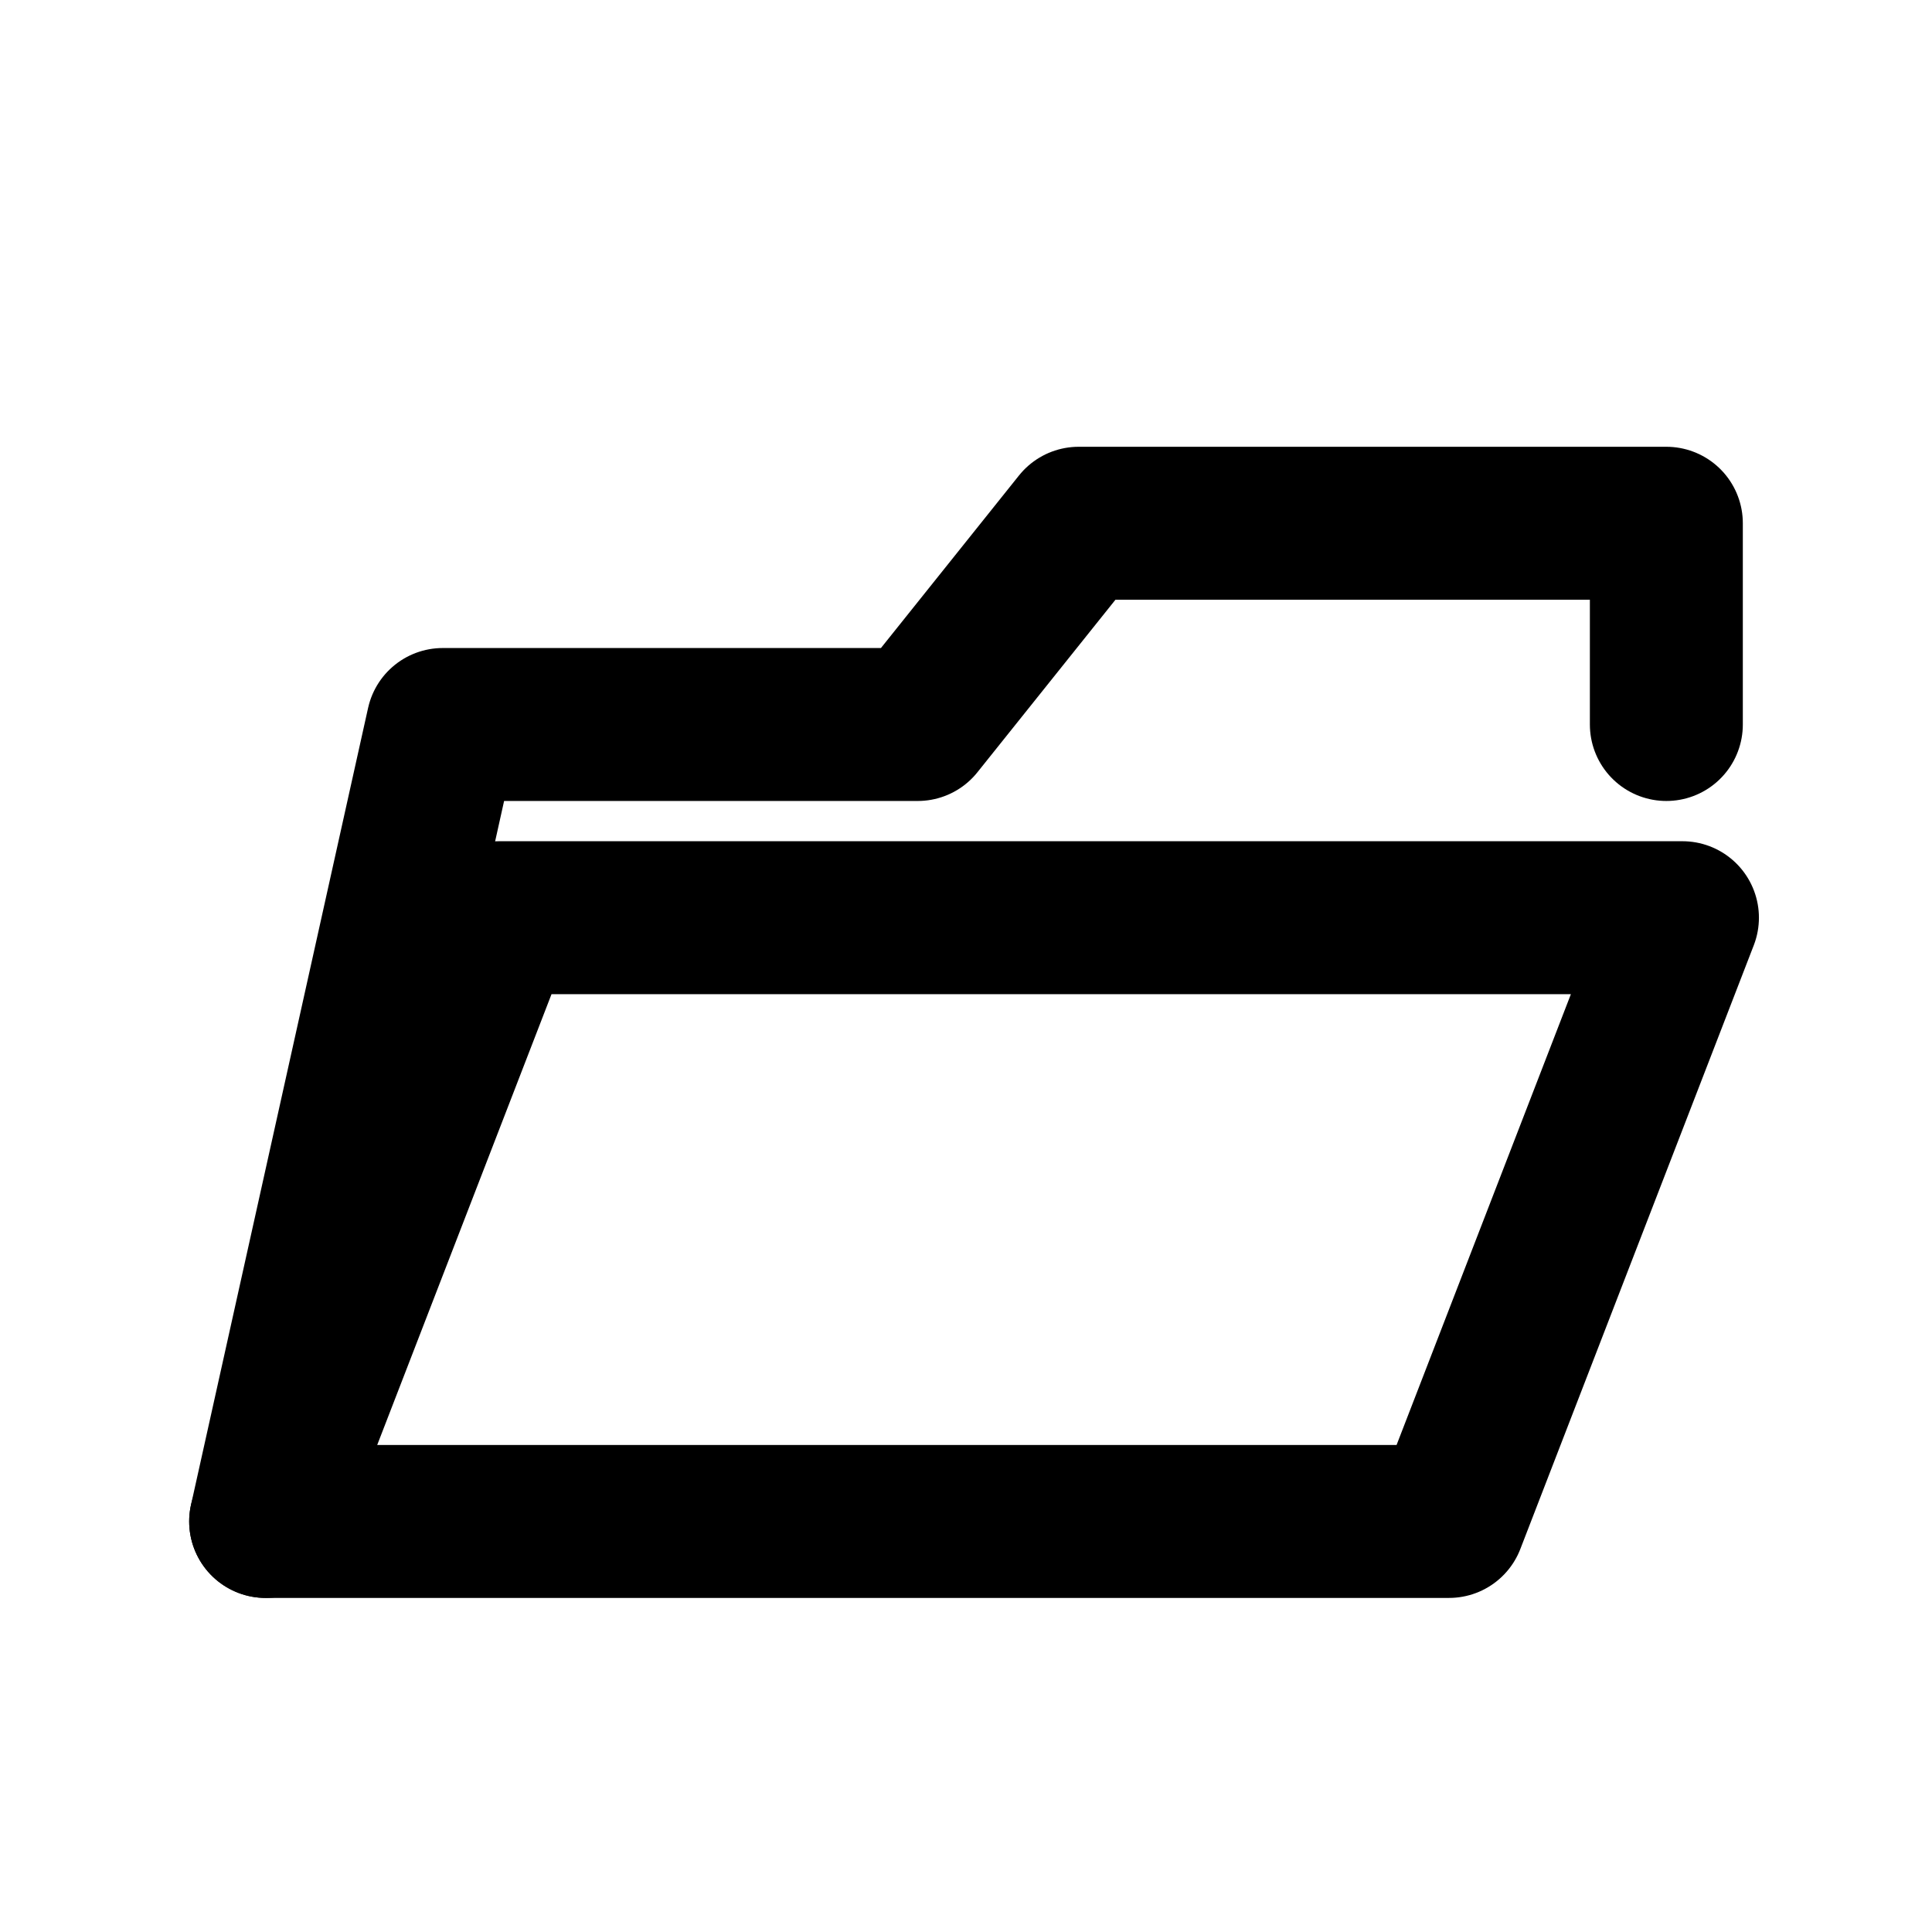
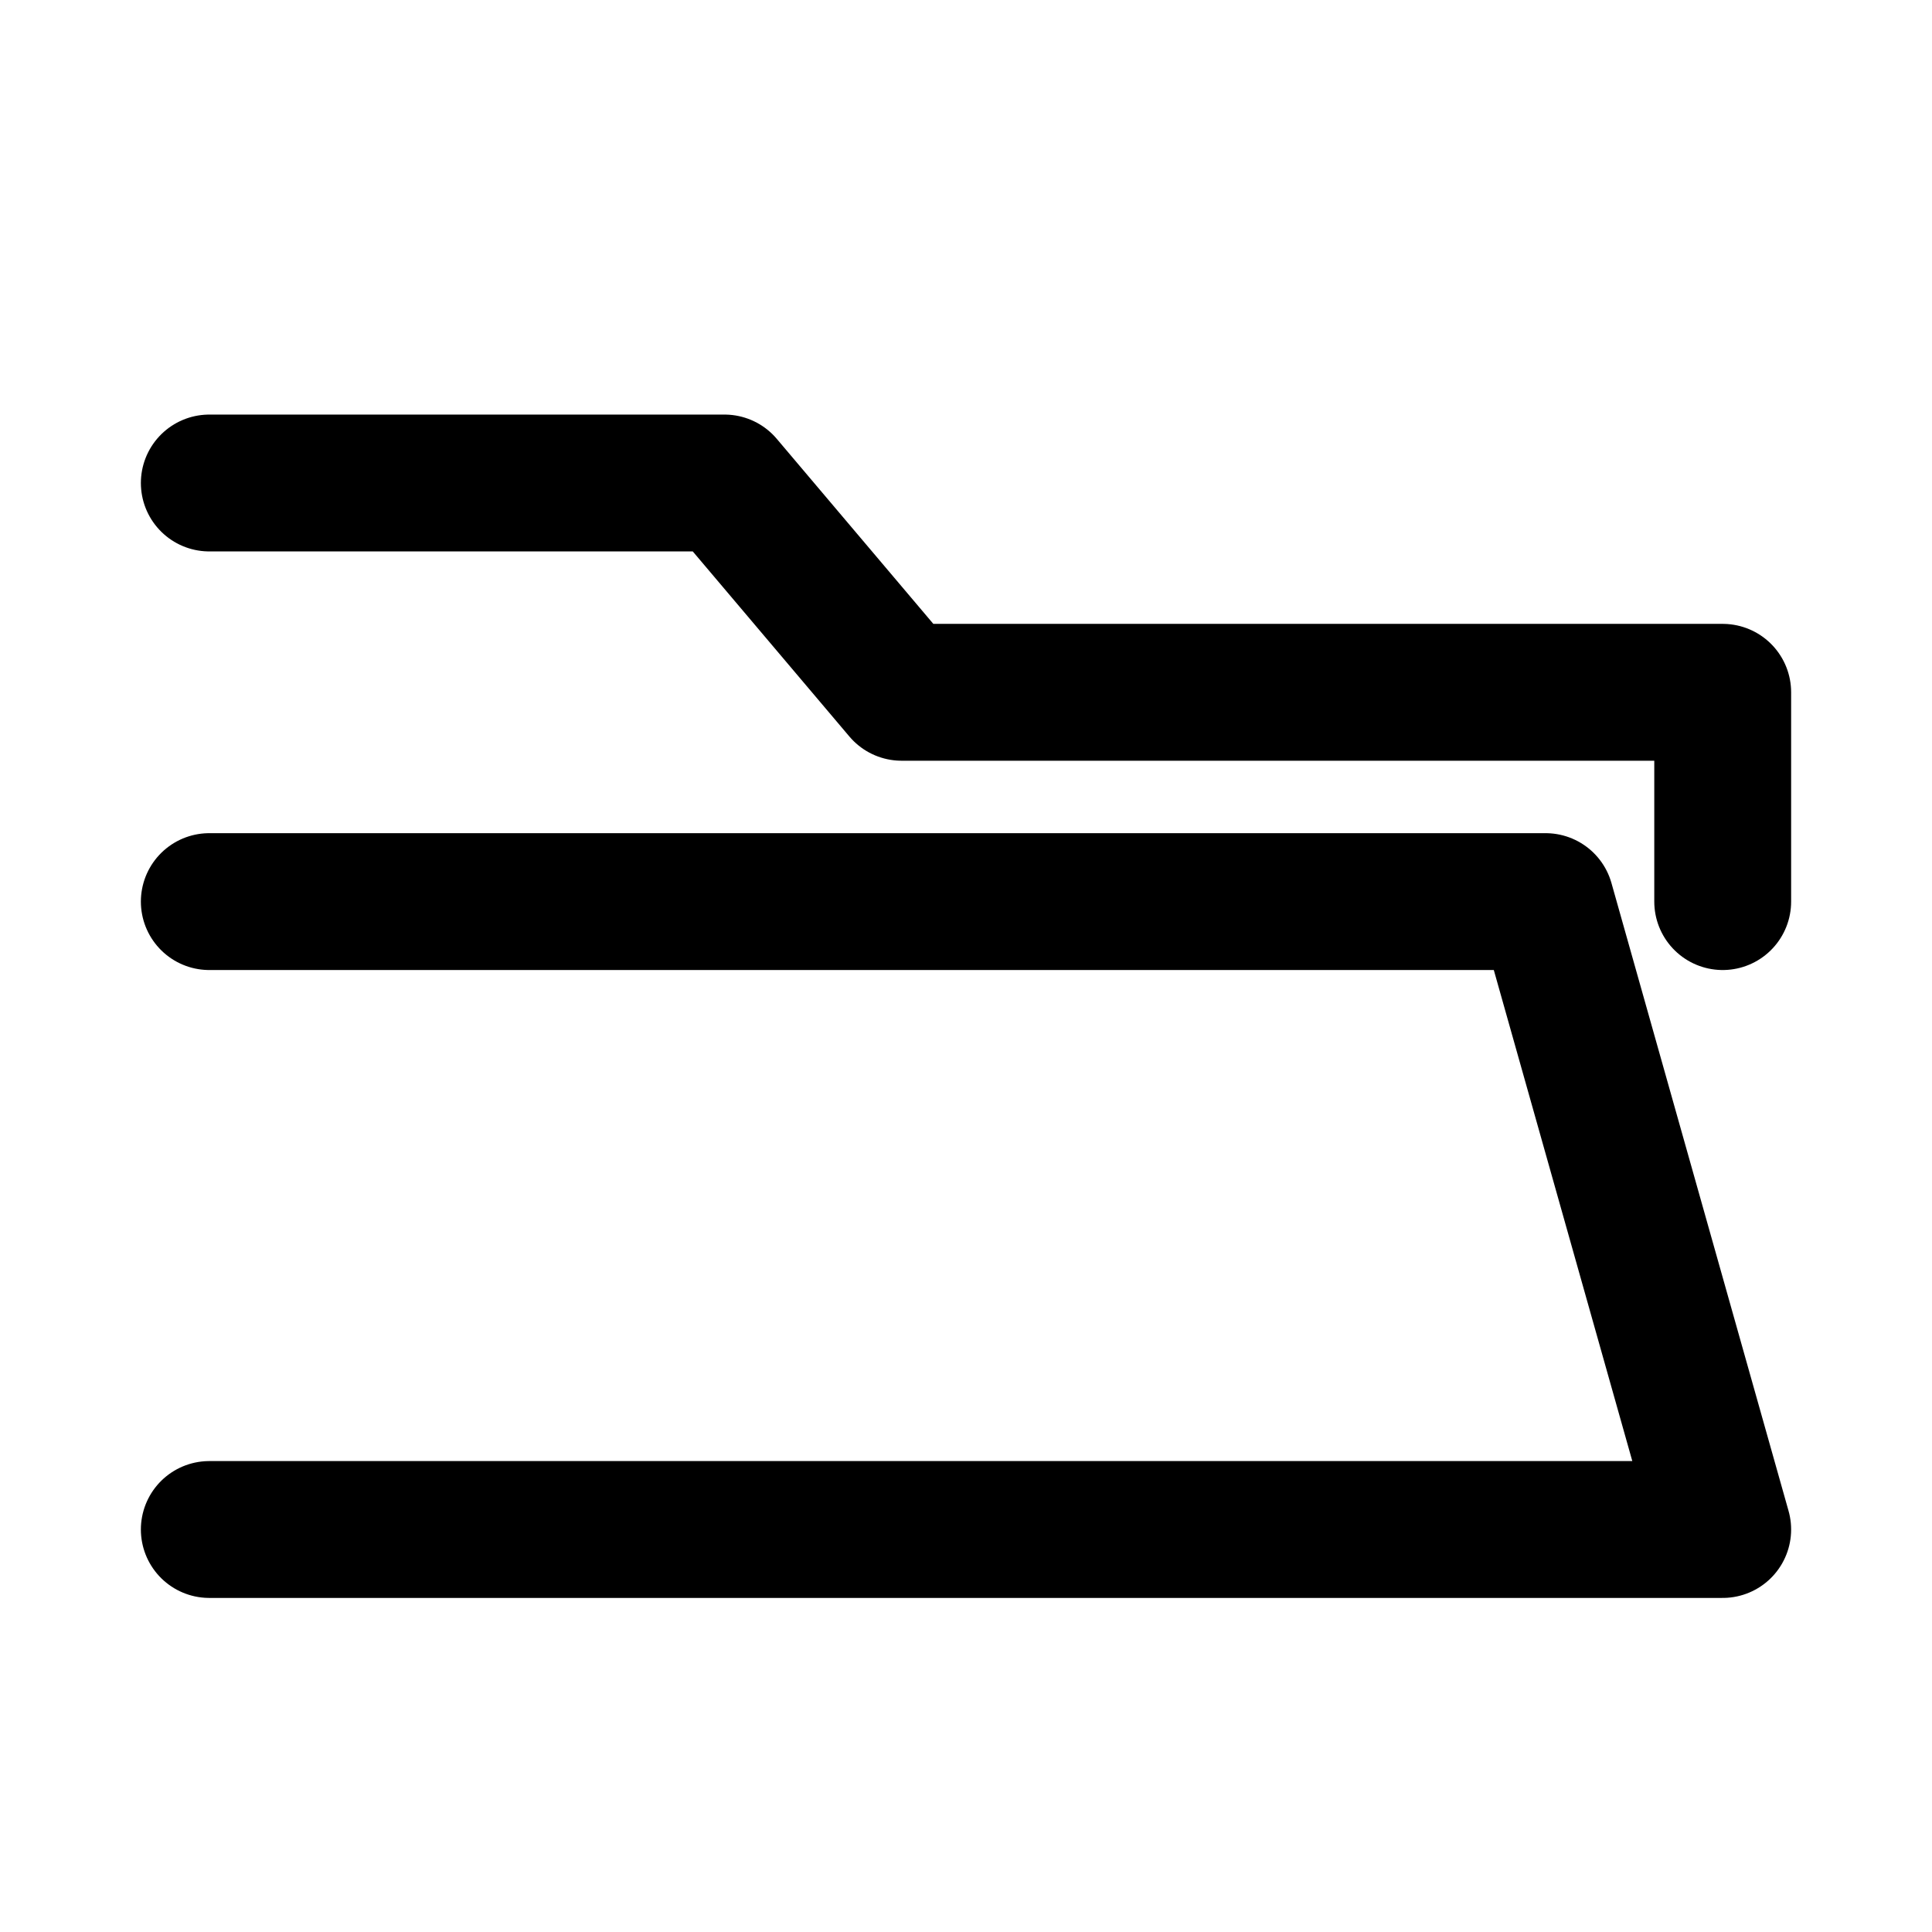
- <svg xmlns="http://www.w3.org/2000/svg" viewBox="0 0 24 24">
-   <g fill="none" stroke="#000" stroke-width="1.9" stroke-linecap="round" stroke-linejoin="round">
-     <path d="M3.3 18.9L5.5 9L11.4 9L13.4 6.5L20.7 6.5L20.7 9" />
-     <path d="M3.3 18.9L18 18.9L20.9 11.4L6.2 11.4Z" />
-   </g>
+ <svg xmlns="http://www.w3.org/2000/svg" width="24" height="24" viewBox="0 0 24 24" fill="none">
+   <path d="M 2.6 6 L 9 6 L 11.2 8.6 L 21.4 8.6 L 21.4 11.2" fill="none" stroke="#000" stroke-width="1.7" stroke-linecap="round" stroke-linejoin="round" />
+   <path d="M 2.6 19 L 21.4 19 L 19.2 11.2 L 2.6 11.2" fill="none" stroke="#000" stroke-width="1.7" stroke-linecap="round" stroke-linejoin="round" />
</svg>
